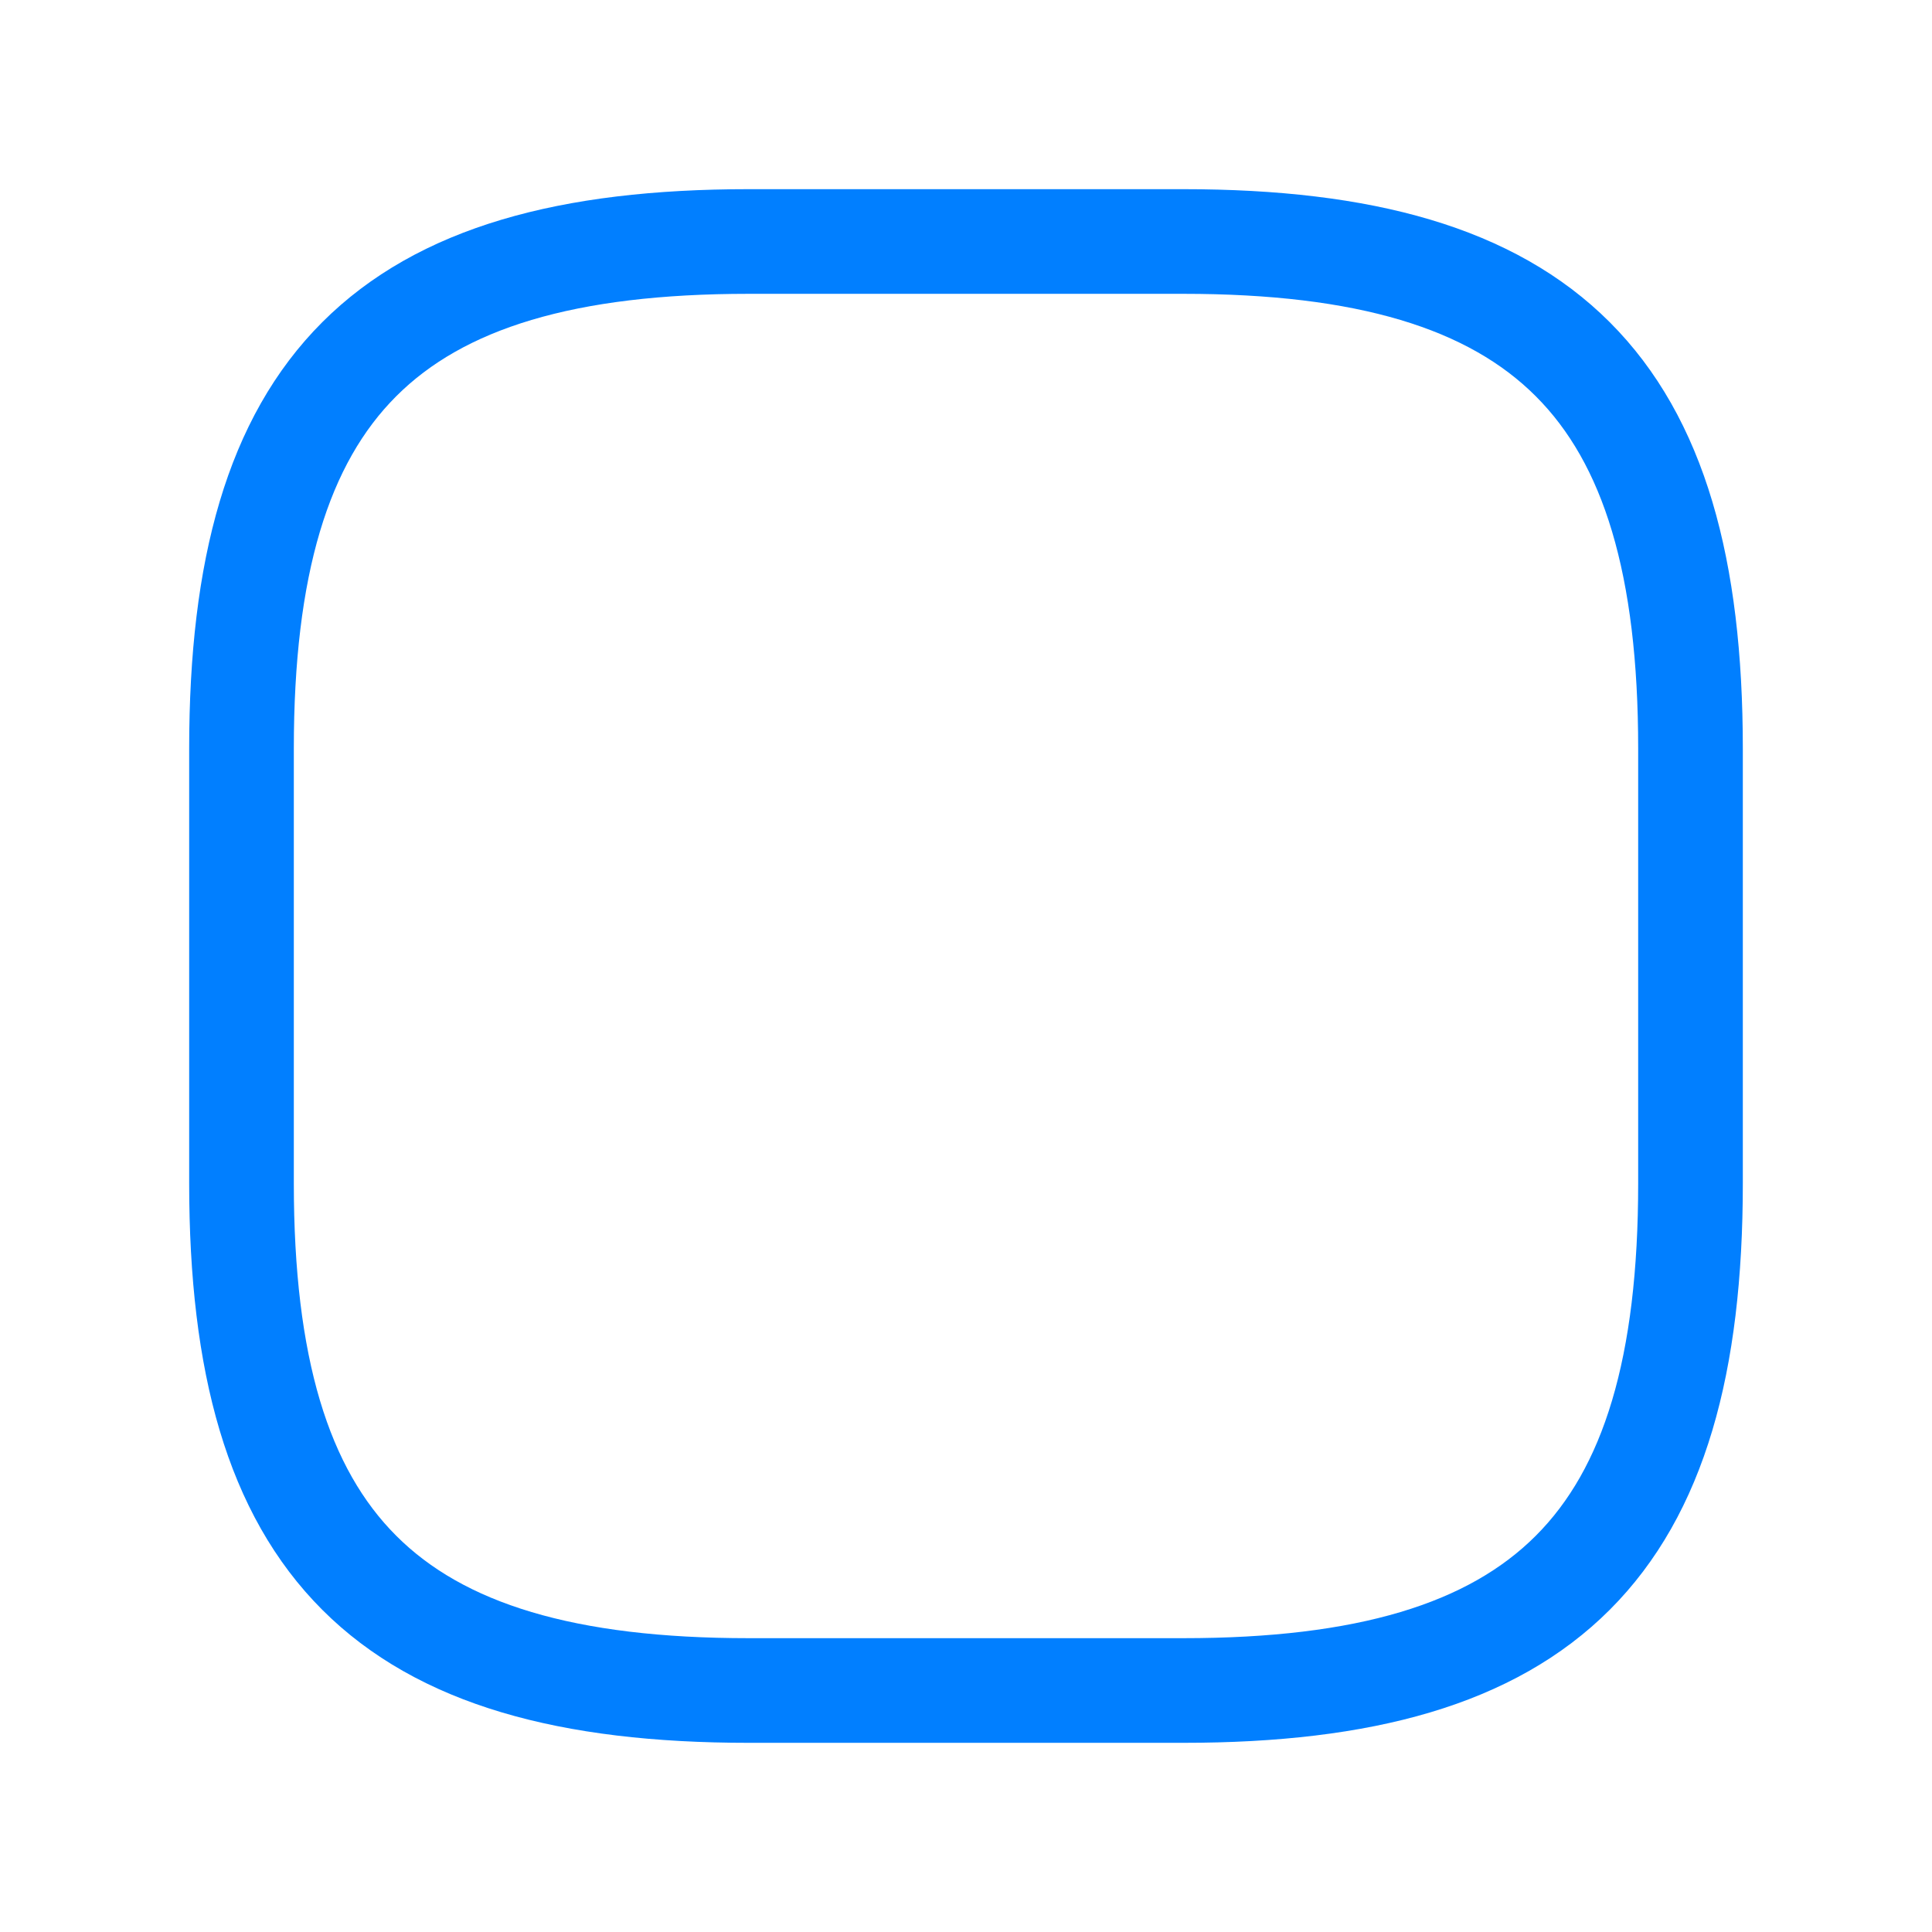
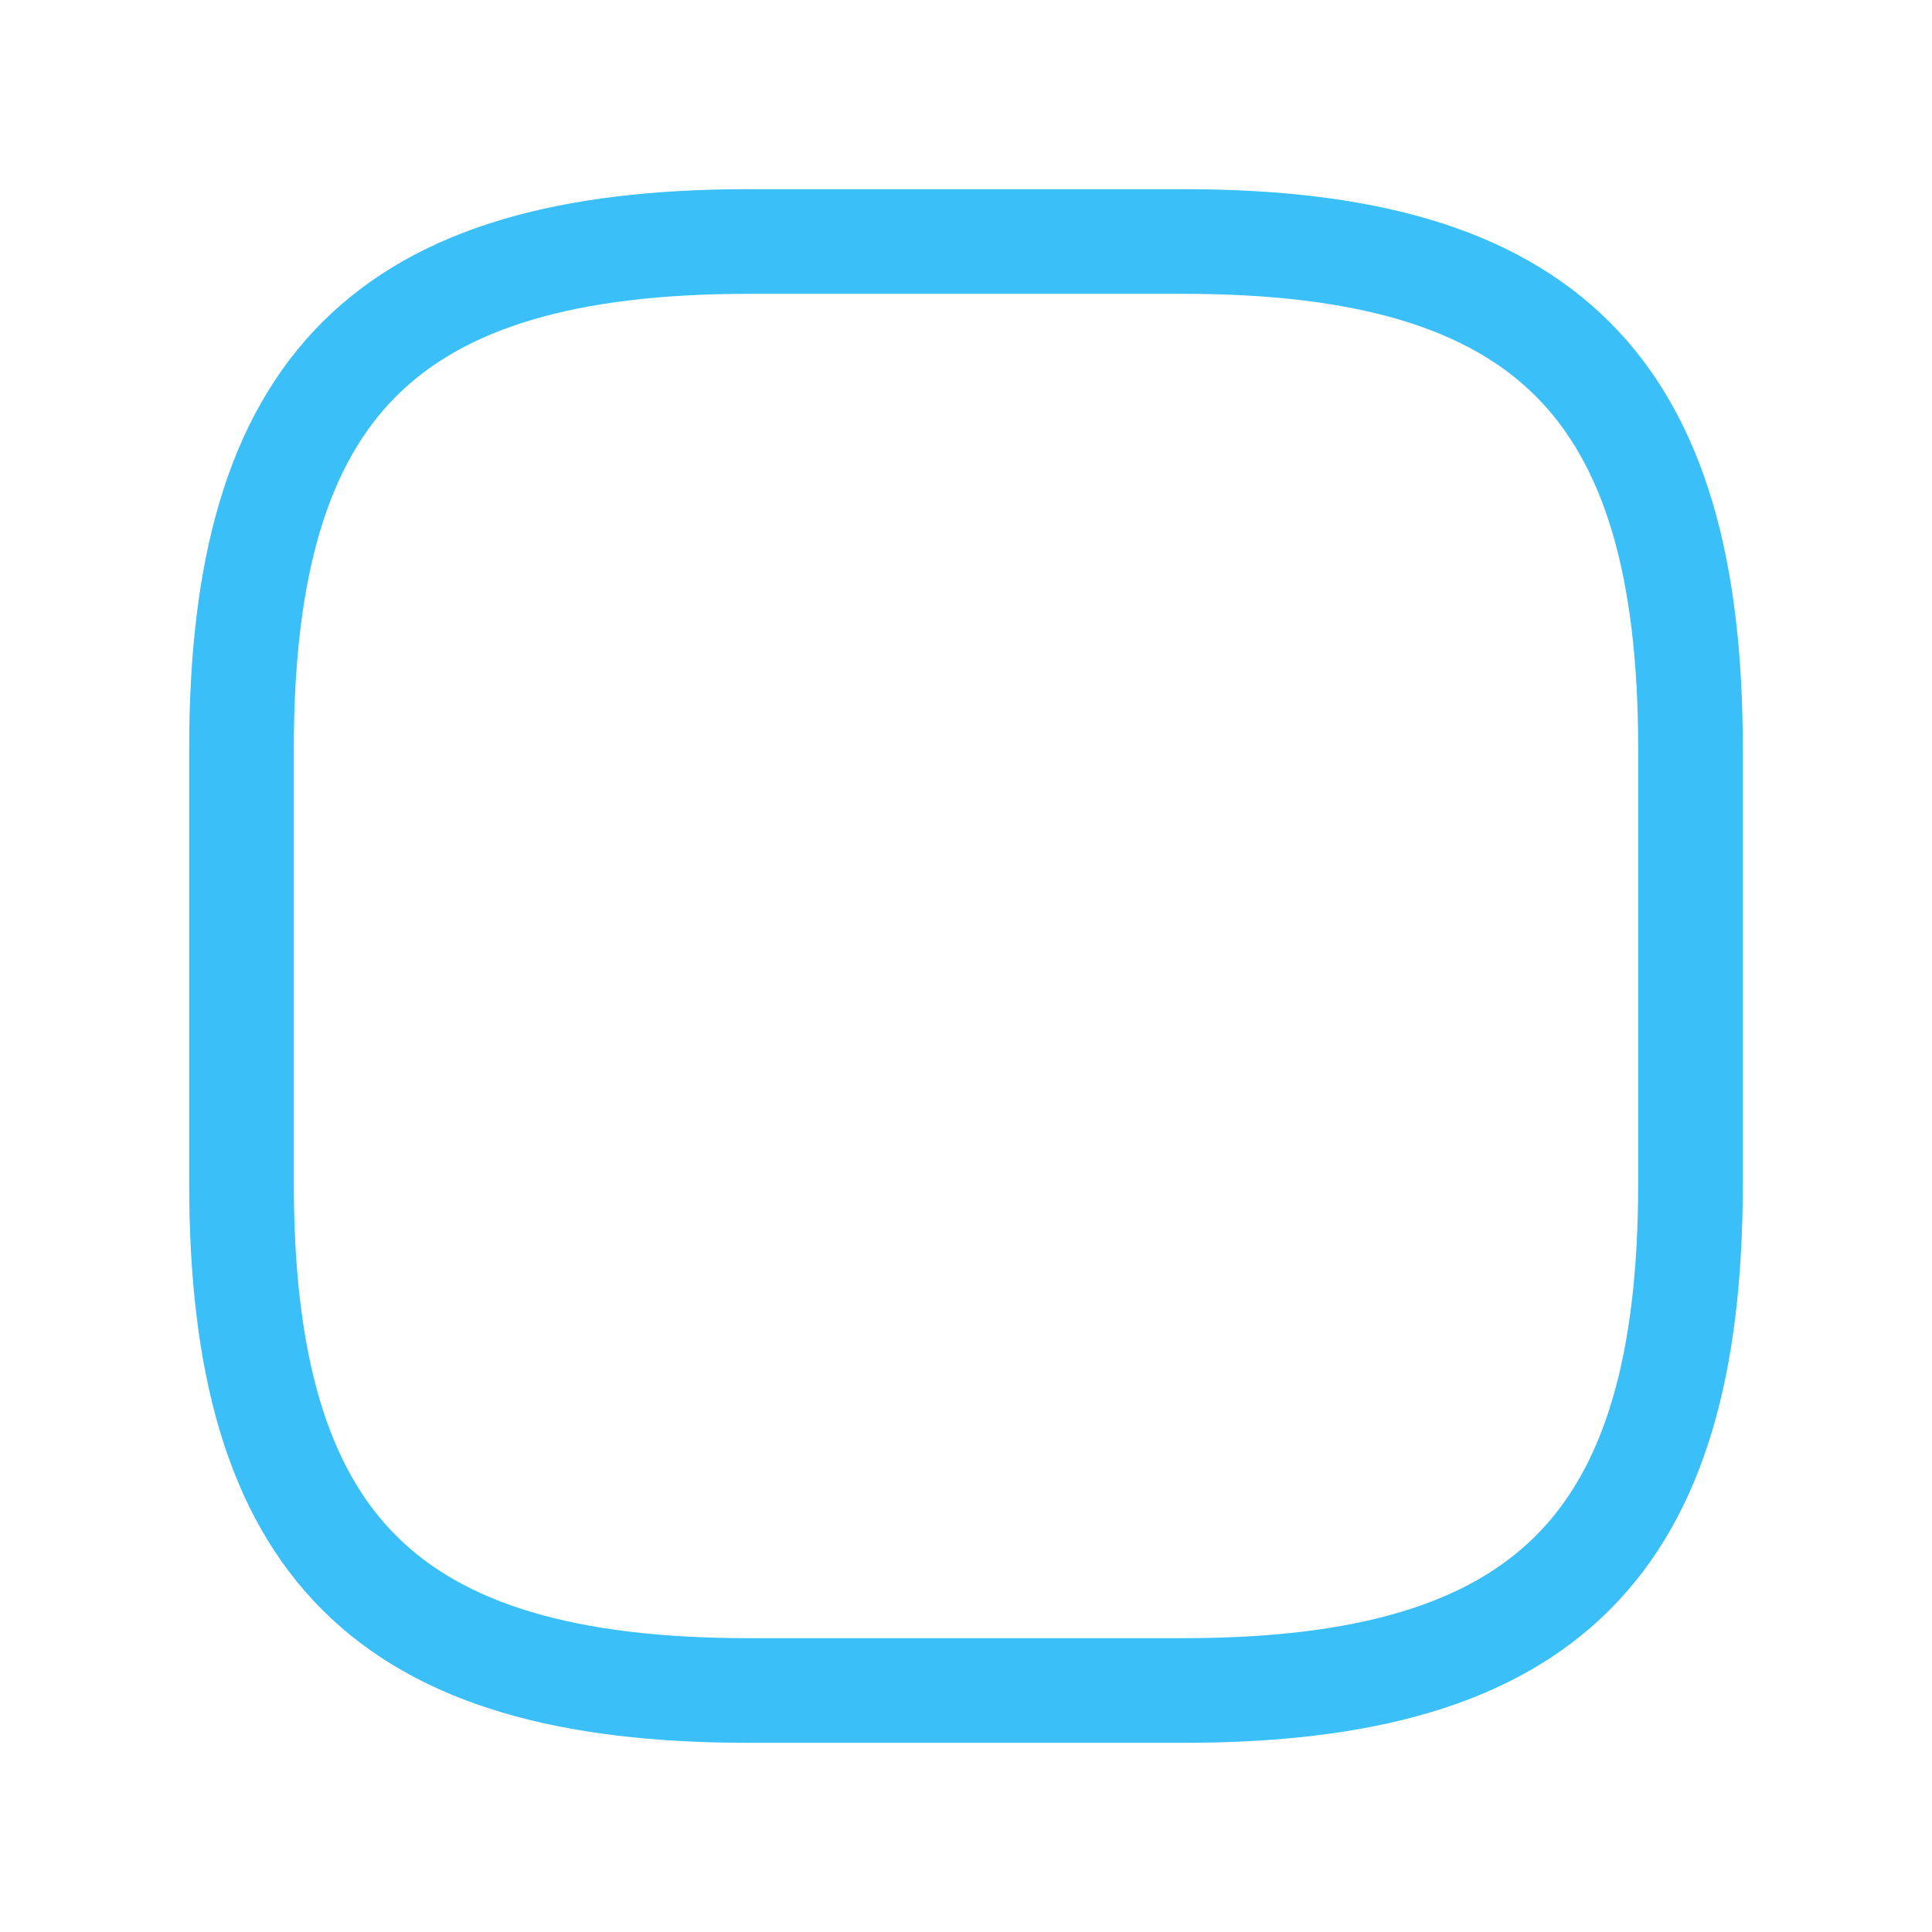
<svg xmlns="http://www.w3.org/2000/svg" width="24" height="24" viewBox="0 0 24 24" fill="none">
-   <path d="M9.3 21H14.7C19.2 21 21 19.2 21 14.7V9.3C21 4.8 19.2 3 14.7 3H9.3C4.8 3 3 4.8 3 9.3V14.7C3 19.2 4.8 21 9.3 21Z" stroke="#017FFF" stroke-width="1.3" stroke-linecap="round" stroke-linejoin="round" />
+   <path d="M9.3 21H14.7C19.2 21 21 19.2 21 14.7V9.3C21 4.8 19.2 3 14.7 3H9.3C4.8 3 3 4.8 3 9.3V14.7C3 19.2 4.8 21 9.3 21Z" stroke="#3ABFF8" stroke-width="1.3" stroke-linecap="round" stroke-linejoin="round" />
</svg>
